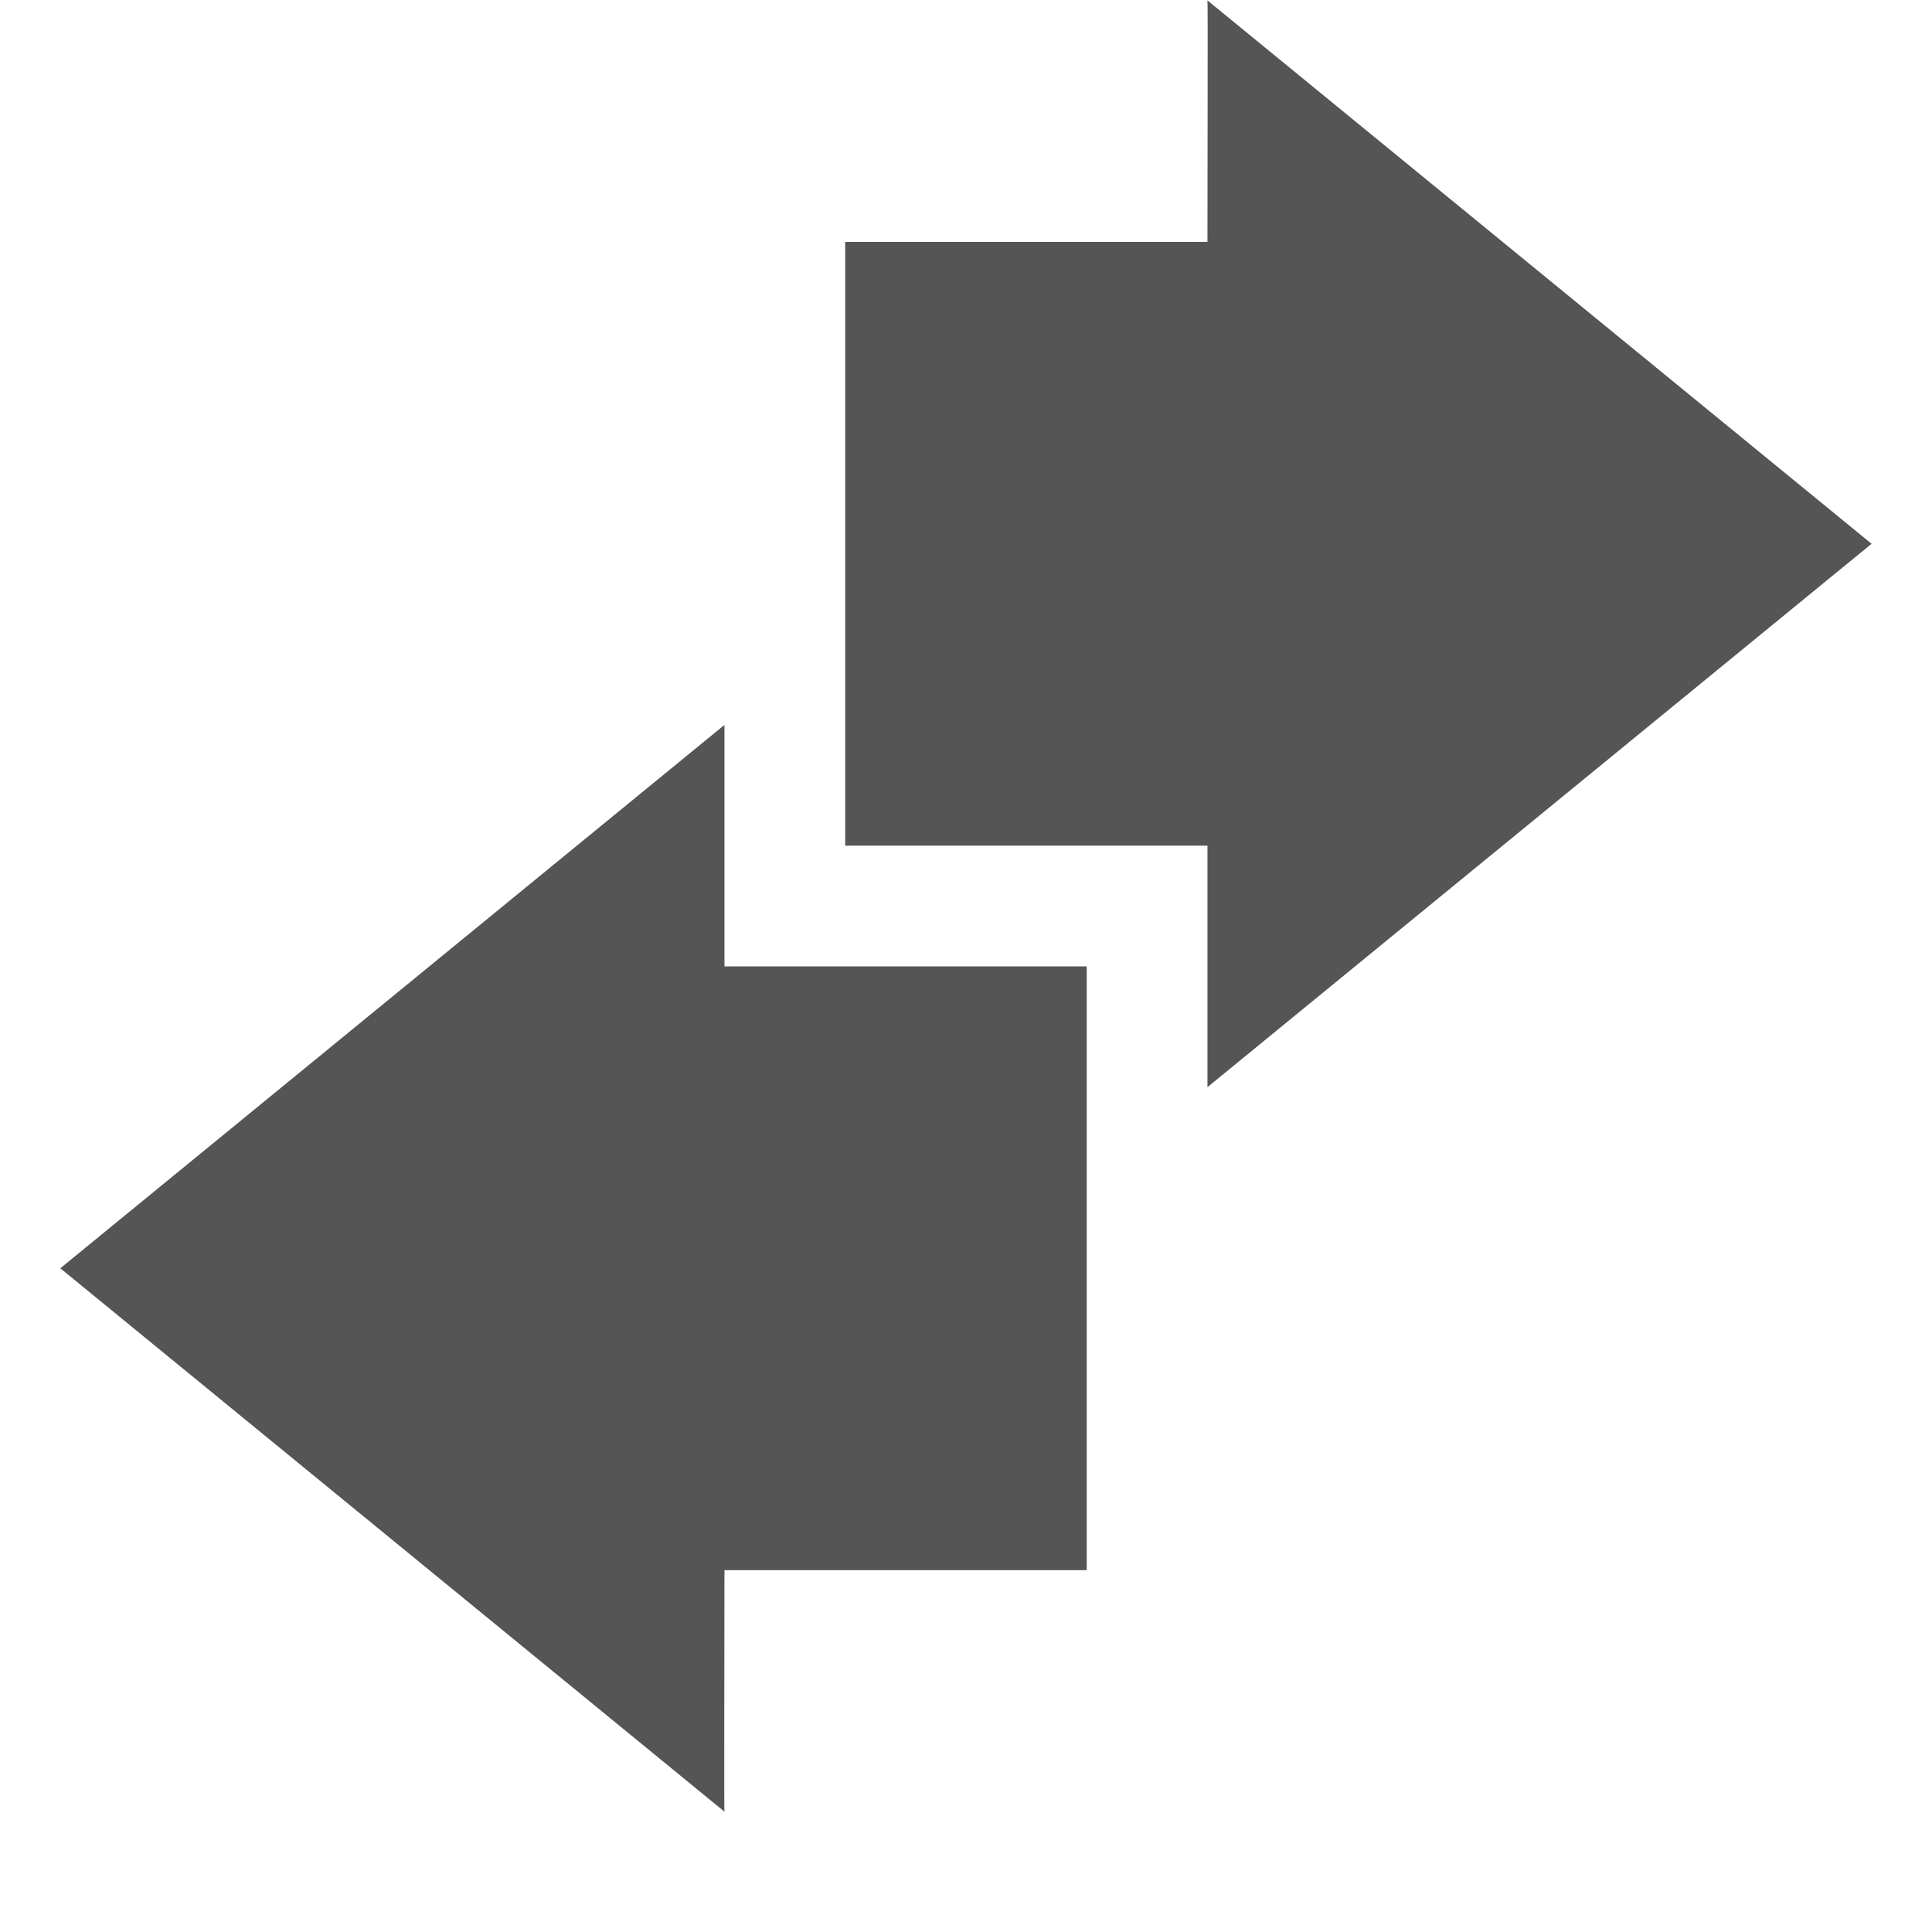
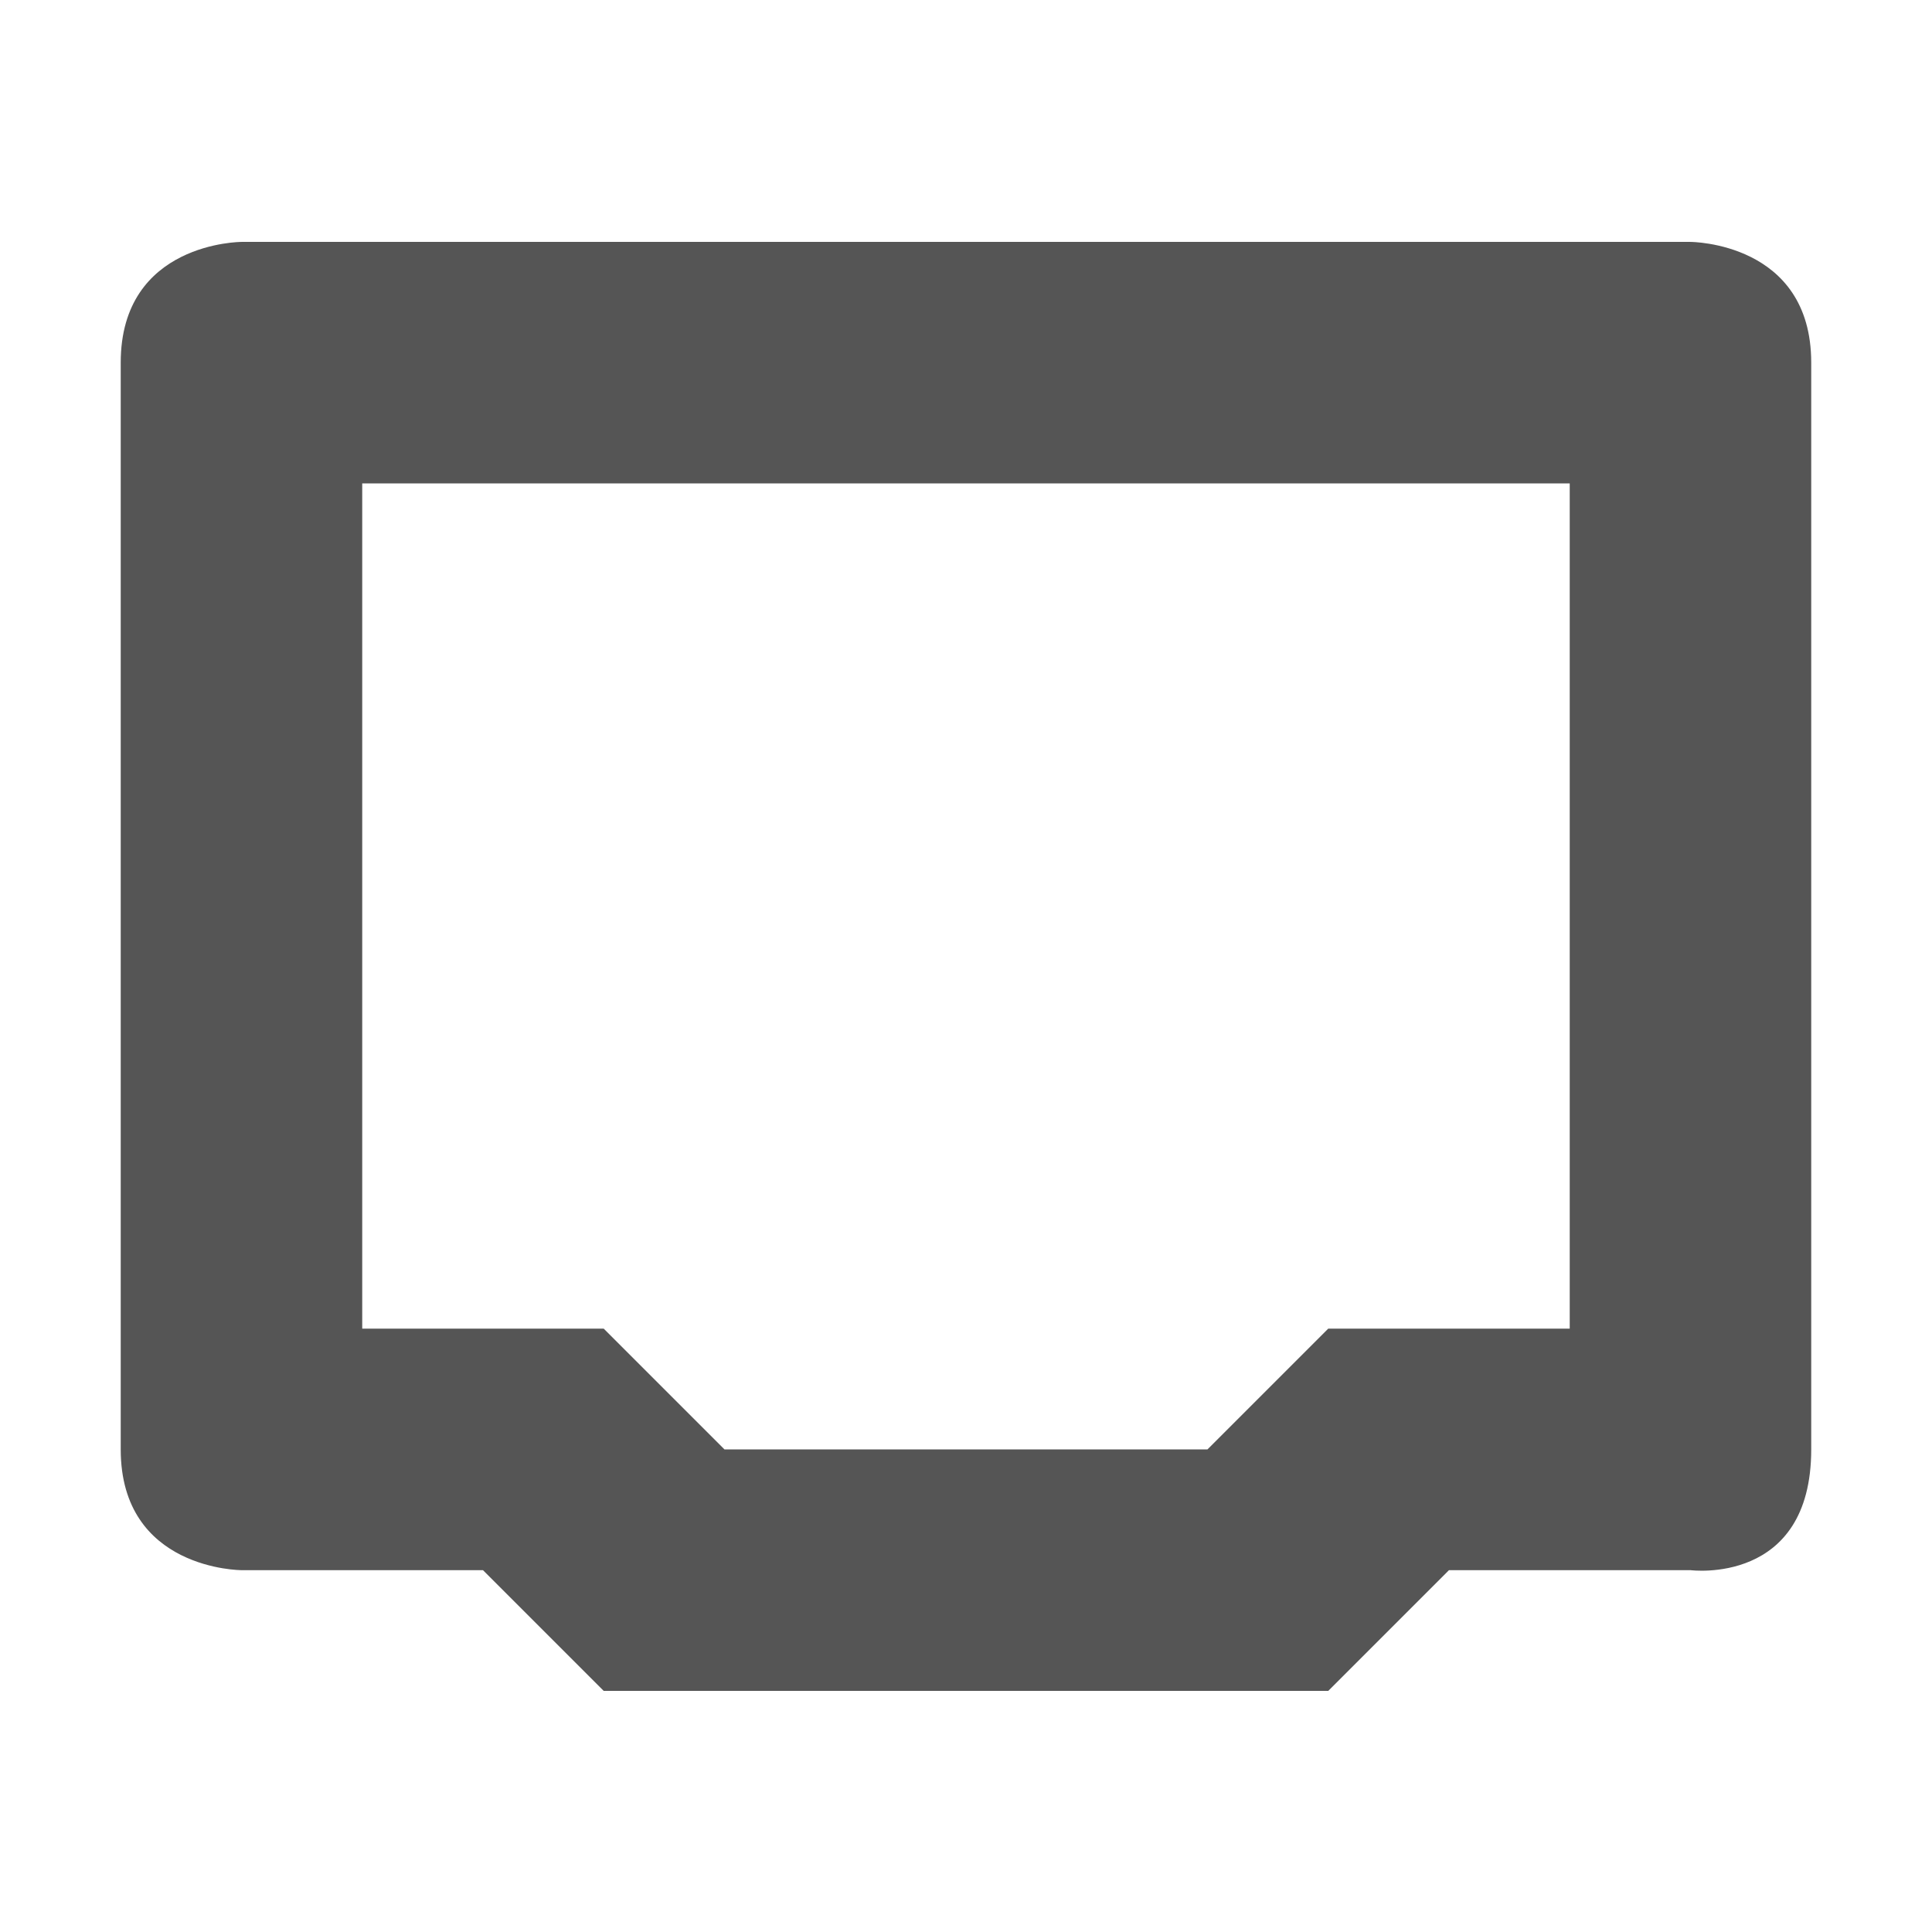
<svg xmlns="http://www.w3.org/2000/svg" xmlns:ns1="http://www.openswatchbook.org/uri/2009/osb" height="16" id="svg7384" style="enable-background:new" version="1.1" width="16">
  <defs id="defs7386">
    <linearGradient id="linearGradient5606" ns1:paint="solid">
      <stop id="stop5608" offset="0" style="stop-color:#000000;stop-opacity:1;" />
    </linearGradient>
-     <filter color-interpolation-filters="sRGB" id="filter7554">
+     <filter id="filter7554" style="color-interpolation-filters:sRGB">
      <feBlend id="feBlend7556" in2="BackgroundImage" mode="darken" />
    </filter>
  </defs>
-   <g id="layer9" style="display:inline" transform="translate(-427.0004,119.0034)" />
-   <g id="layer10" style="display:inline;filter:url(#filter7554)" transform="translate(-427.0004,119.0034)">
-     <path d="m 437,-110 5.5,-4.5 -5.5,-4.5 c 0.004,0.003 0,1.333 0,2 -1,0 -2,0 -3,0 0,1.667 0,3.333 0,5 1,0 2,0 3,0 0,0.667 0,2 0,2 z" id="path9547" style="color:#000000;fill:#555555;fill-opacity:1;stroke:none" />
-     <path d="m 433,-113 -5.5,4.5 5.5,4.5 c -0.004,-0.003 0,-1.333 0,-2 1,0 3,0 3,0 l 0,-2.188 0,-0.812 0,-2 c 0,0 -2,0 -3,0 0,-0.667 0,-2 0,-2 z" id="path5836-7" style="color:#000000;fill:#555555;fill-opacity:1;stroke:none" />
+   <g id="layer9" style="display:inline" transform="translate(-565.0004,139.0034)" />
+   <g id="layer10" style="display:inline;filter:url(#filter7554)" transform="translate(-565.0004,139.0034)">
+     <g id="g6478-2" transform="translate(120,316)">
+       <path d="m 206,44 c 0,0 -1,0 -1,1 l 0,9 c 0,1 1,1 1,1 l 2,0 1,1 6,0 1,-1 2,0 c 0,0 1,0.13 1,-1 l 0,-9 c 0,-1 -1,-1 -1,-1 z m 1,2 10,0 0,7 -2,0 -1,1 -4,0 -1,-1 -2,0 z" id="rect6461-9" style="opacity:1;fill:#555555;fill-opacity:1;stroke:none;stroke-width:2;stroke-linecap:round;stroke-linejoin:round;stroke-miterlimit:4;stroke-dasharray:none;stroke-opacity:1" transform="translate(241.0002,-497)" />
+     </g>
  </g>
-   <g id="layer1" style="display:inline" transform="translate(-186.0002,-497.9966)" />
-   <g id="layer14" style="display:inline" transform="translate(-427.0004,119.0034)" />
-   <g id="layer15" style="display:inline" transform="translate(-427.0004,119.0034)" />
-   <g id="g71291" style="display:inline" transform="translate(-427.0004,119.0034)" />
-   <g id="layer2" style="display:inline" transform="translate(-186.0002,-347.9966)" />
-   <g id="g6058" style="display:inline" transform="translate(-186.0002,-347.9966)" />
-   <g id="layer12" style="display:inline" transform="translate(-427.0004,119.0034)" />
+   <g id="layer1" style="display:inline" transform="translate(-324.0002,-477.9966)" />
+   <g id="layer14" style="display:inline" transform="translate(-565.0004,139.0034)" />
+   <g id="layer15" style="display:inline" transform="translate(-565.0004,139.0034)" />
+   <g id="g71291" style="display:inline" transform="translate(-565.0004,139.0034)" />
+   <g id="layer2" style="display:inline" transform="translate(-324.0002,-327.9966)" />
+   <g id="g6058" style="display:inline" transform="translate(-324.0002,-327.9966)" />
+   <g id="layer12" style="display:inline" transform="translate(-565.0004,139.0034)" />
</svg>
